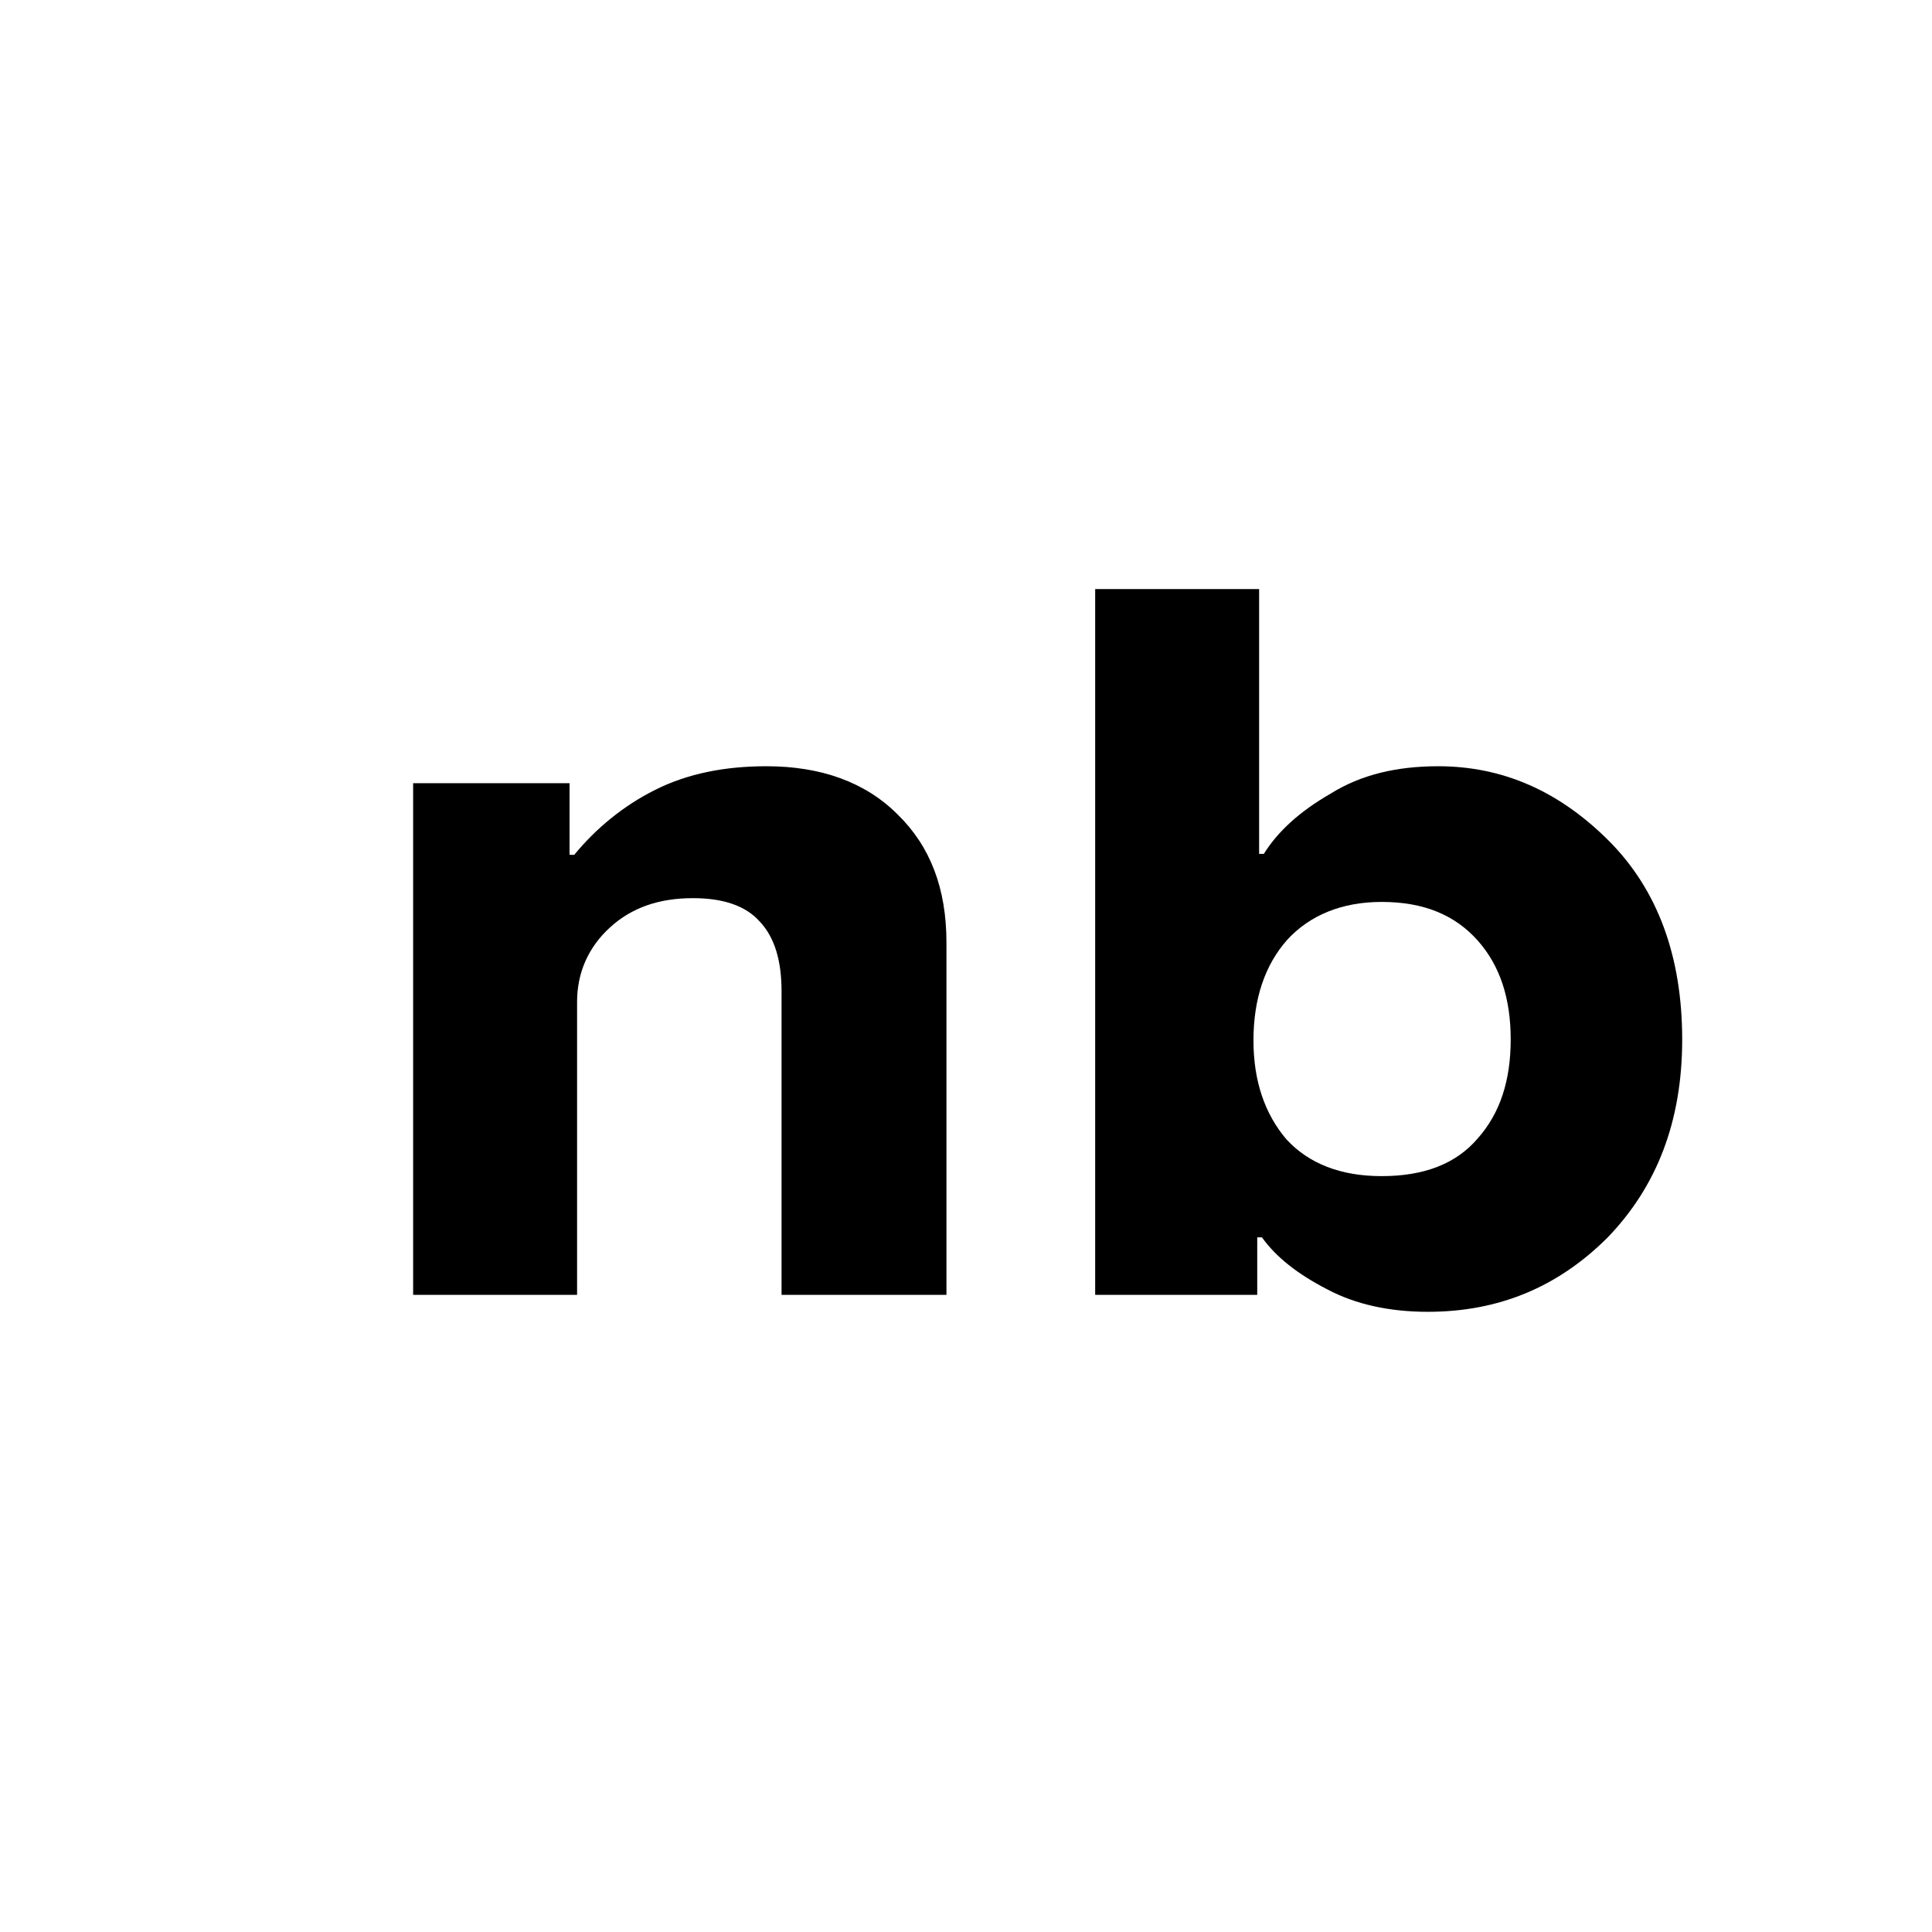
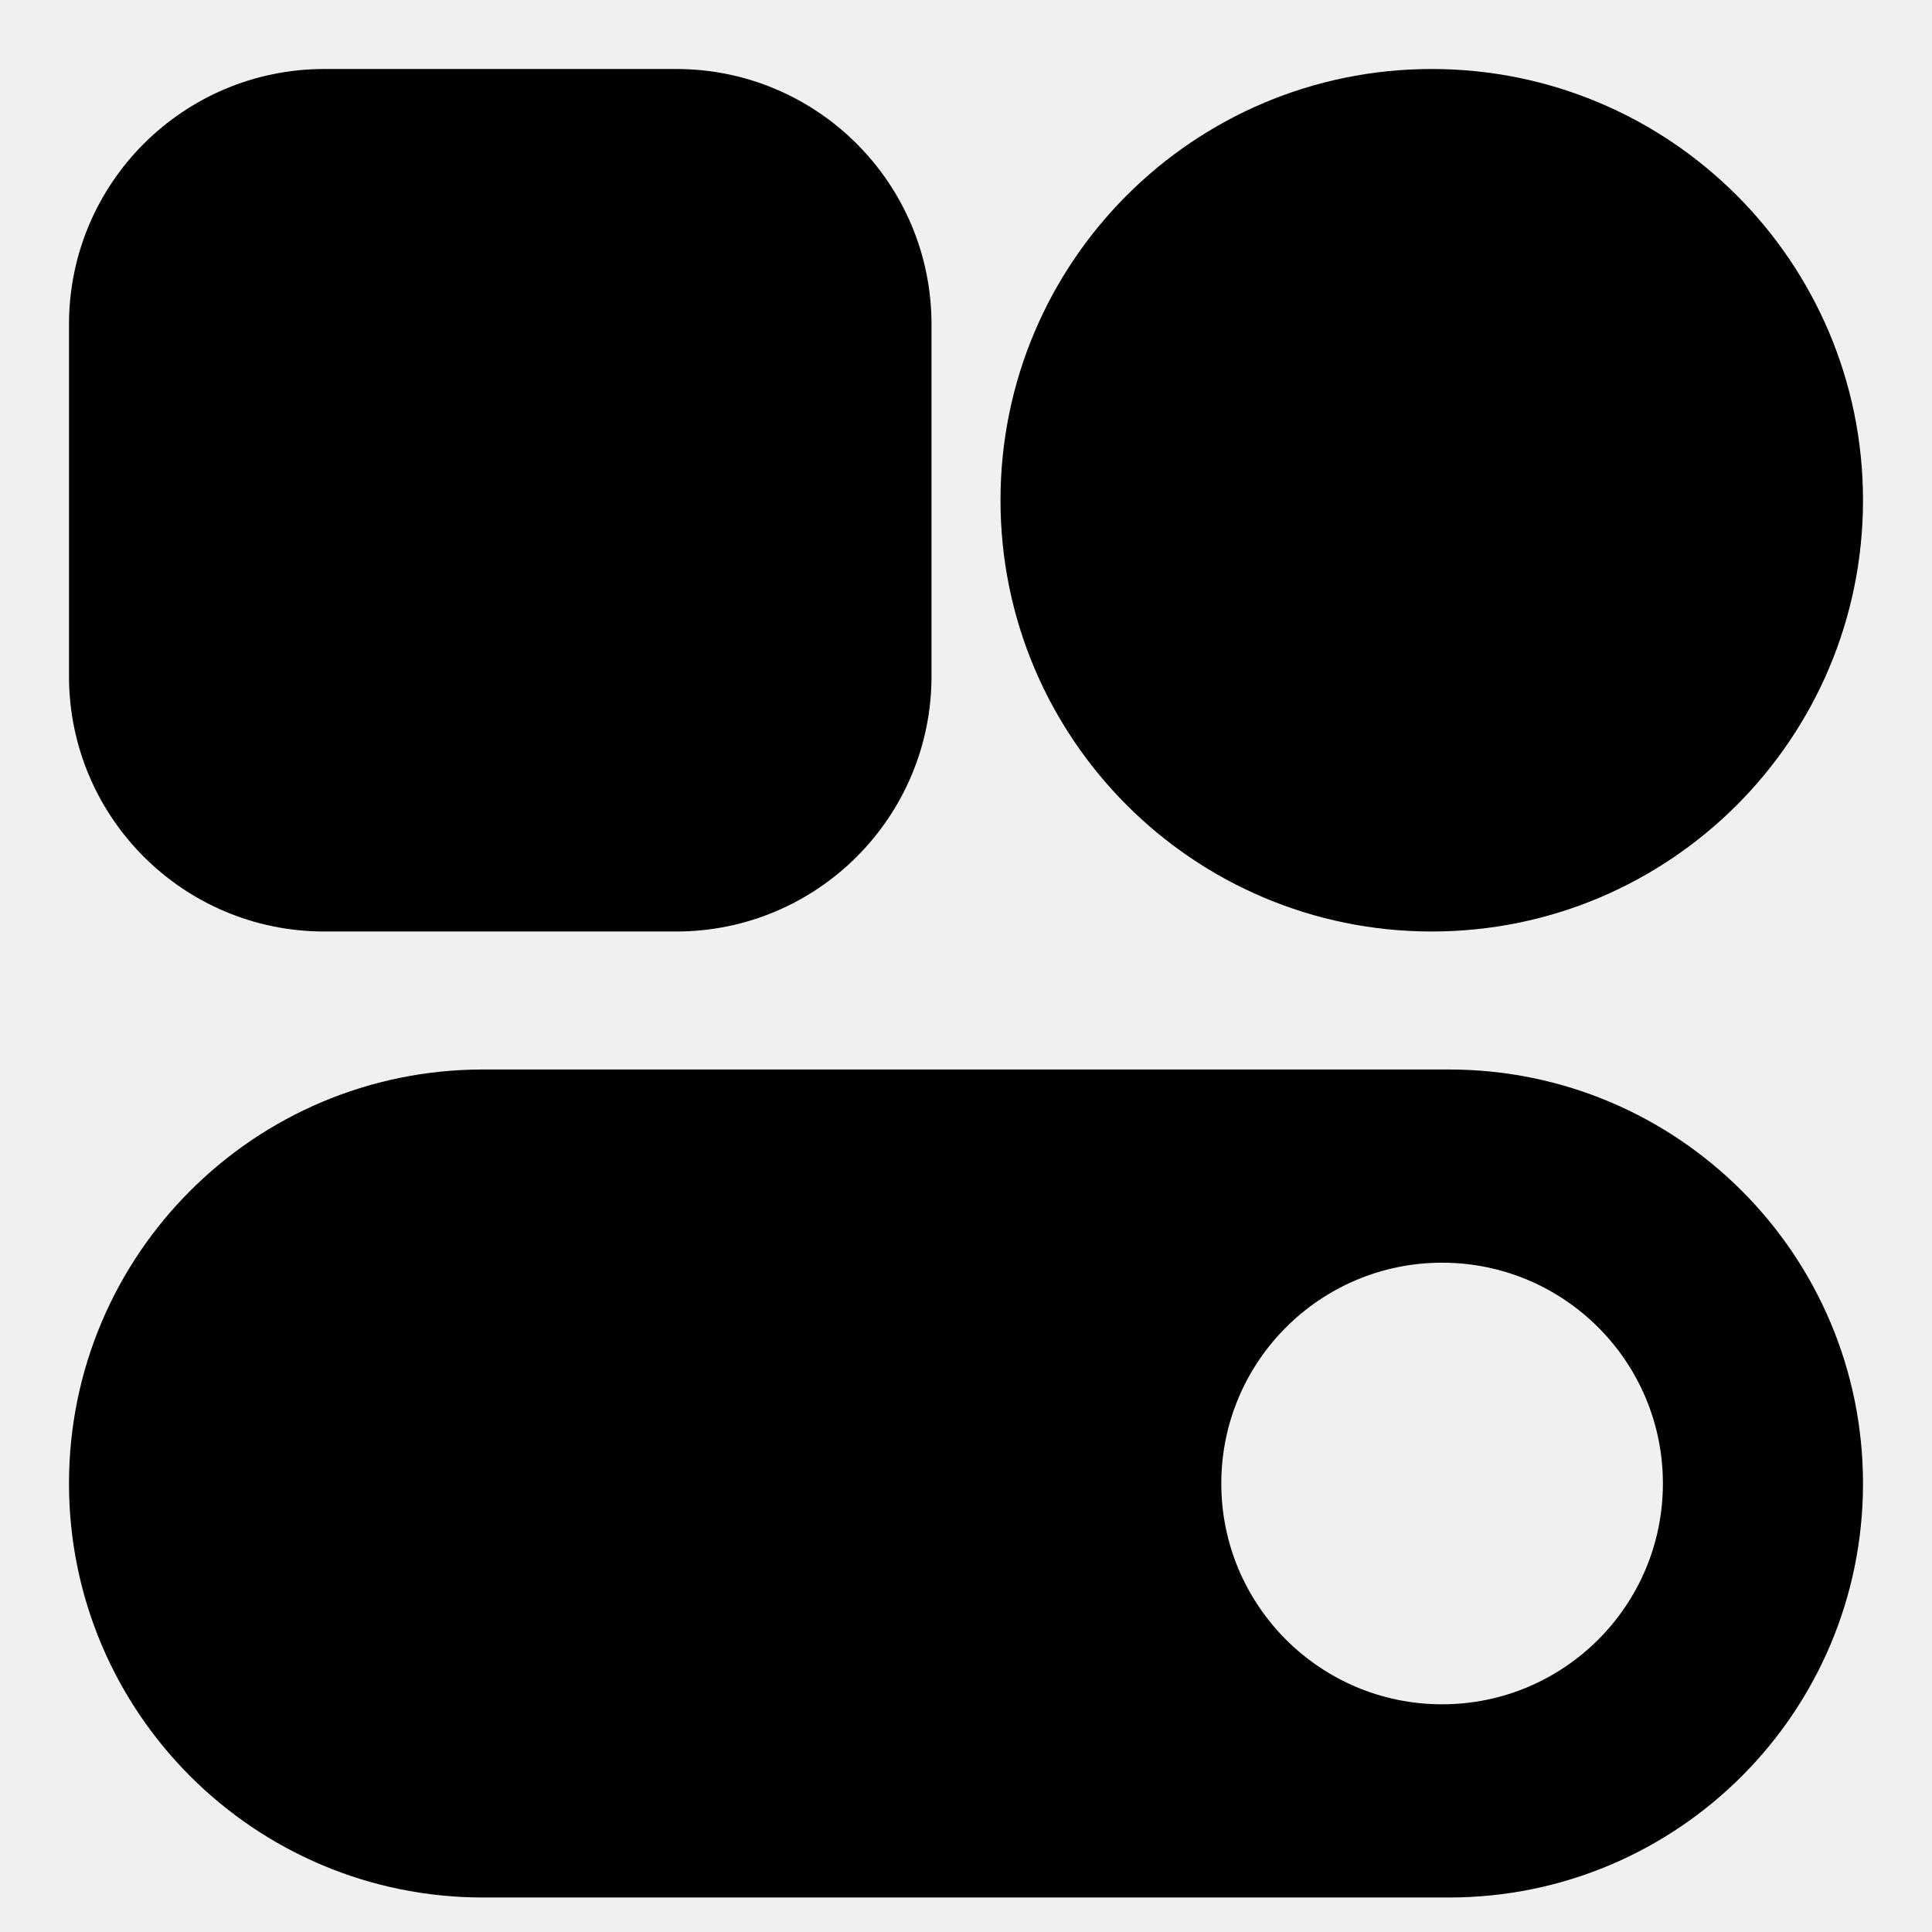
- <svg xmlns="http://www.w3.org/2000/svg" width="100%" height="100%" viewBox="0 0 1080 1080" version="1.1" xml:space="preserve" style="fill-rule:evenodd;clip-rule:evenodd;stroke-linejoin:round;stroke-miterlimit:2;">
-   <rect x="0" y="0" width="1080" height="1080" style="fill:white;" />
-   <g transform="matrix(1.676877,0,0,1.676877,-366.719,-282.095)">
-     <g transform="matrix(314.1104,0,0,314.1104,330.3433,599.878)">
-       <path d="M0.083,-0L0.083,-0.543L0.249,-0.543L0.249,-0.447L0.233,-0.467L0.254,-0.467C0.277,-0.495 0.306,-0.519 0.34,-0.536C0.374,-0.553 0.413,-0.561 0.458,-0.561C0.516,-0.561 0.563,-0.544 0.597,-0.51C0.632,-0.476 0.649,-0.431 0.649,-0.374L0.649,-0L0.474,-0L0.474,-0.322C0.474,-0.354 0.467,-0.379 0.451,-0.396C0.436,-0.413 0.412,-0.421 0.38,-0.421C0.344,-0.421 0.315,-0.411 0.292,-0.39C0.269,-0.369 0.257,-0.342 0.257,-0.311L0.257,-0L0.083,-0Z" style="fill-rule:nonzero;" />
-     </g>
-     <g transform="matrix(314.1104,0,0,314.1104,557.7074,599.878)">
-       <path d="M0.436,0.018C0.395,0.018 0.359,0.01 0.329,-0.006C0.298,-0.022 0.275,-0.04 0.26,-0.061L0.215,-0.061L0.255,-0.103L0.255,-0L0.083,-0L0.083,-0.749L0.257,-0.749L0.257,-0.468L0.262,-0.468C0.277,-0.492 0.3,-0.513 0.333,-0.532C0.365,-0.552 0.403,-0.561 0.447,-0.561C0.515,-0.561 0.575,-0.535 0.628,-0.482C0.68,-0.43 0.706,-0.359 0.706,-0.271C0.706,-0.184 0.679,-0.115 0.627,-0.061C0.574,-0.008 0.511,0.018 0.436,0.018ZM0.387,-0.126C0.432,-0.126 0.466,-0.139 0.489,-0.166C0.513,-0.193 0.524,-0.228 0.524,-0.271C0.524,-0.314 0.513,-0.349 0.489,-0.376C0.465,-0.403 0.432,-0.417 0.387,-0.417C0.345,-0.417 0.311,-0.403 0.287,-0.377C0.263,-0.35 0.251,-0.314 0.251,-0.27C0.251,-0.227 0.263,-0.192 0.286,-0.165C0.31,-0.139 0.344,-0.126 0.387,-0.126Z" style="fill-rule:nonzero;" />
-     </g>
-     <g transform="matrix(314.1104,0,0,314.1104,792.0865,599.878)">
-         </g>
+ <svg xmlns="http://www.w3.org/2000/svg" viewBox="2 2 28 28">
+   <style>.ink{fill:#000;stroke:#000}@media (prefers-color-scheme:dark){.ink{fill:#fff;stroke:#fff}}</style>
+   <mask id="knob">
+     <rect width="32" height="32" fill="#fff" />
+     <circle cx="22.9" cy="23.5" r="3.2" fill="#000" />
+   </mask>
+   <g class="ink" stroke-linejoin="round" stroke-linecap="round" stroke-width="1">
+     <rect x="3.5" y="3.5" width="11.5" height="11.5" rx="3.2" />
+     <circle cx="22.75" cy="9.25" r="5.75" />
+     <rect mask="url(#knob)" x="3.5" y="18" width="25" height="11" rx="5.5" />
  </g>
</svg>
